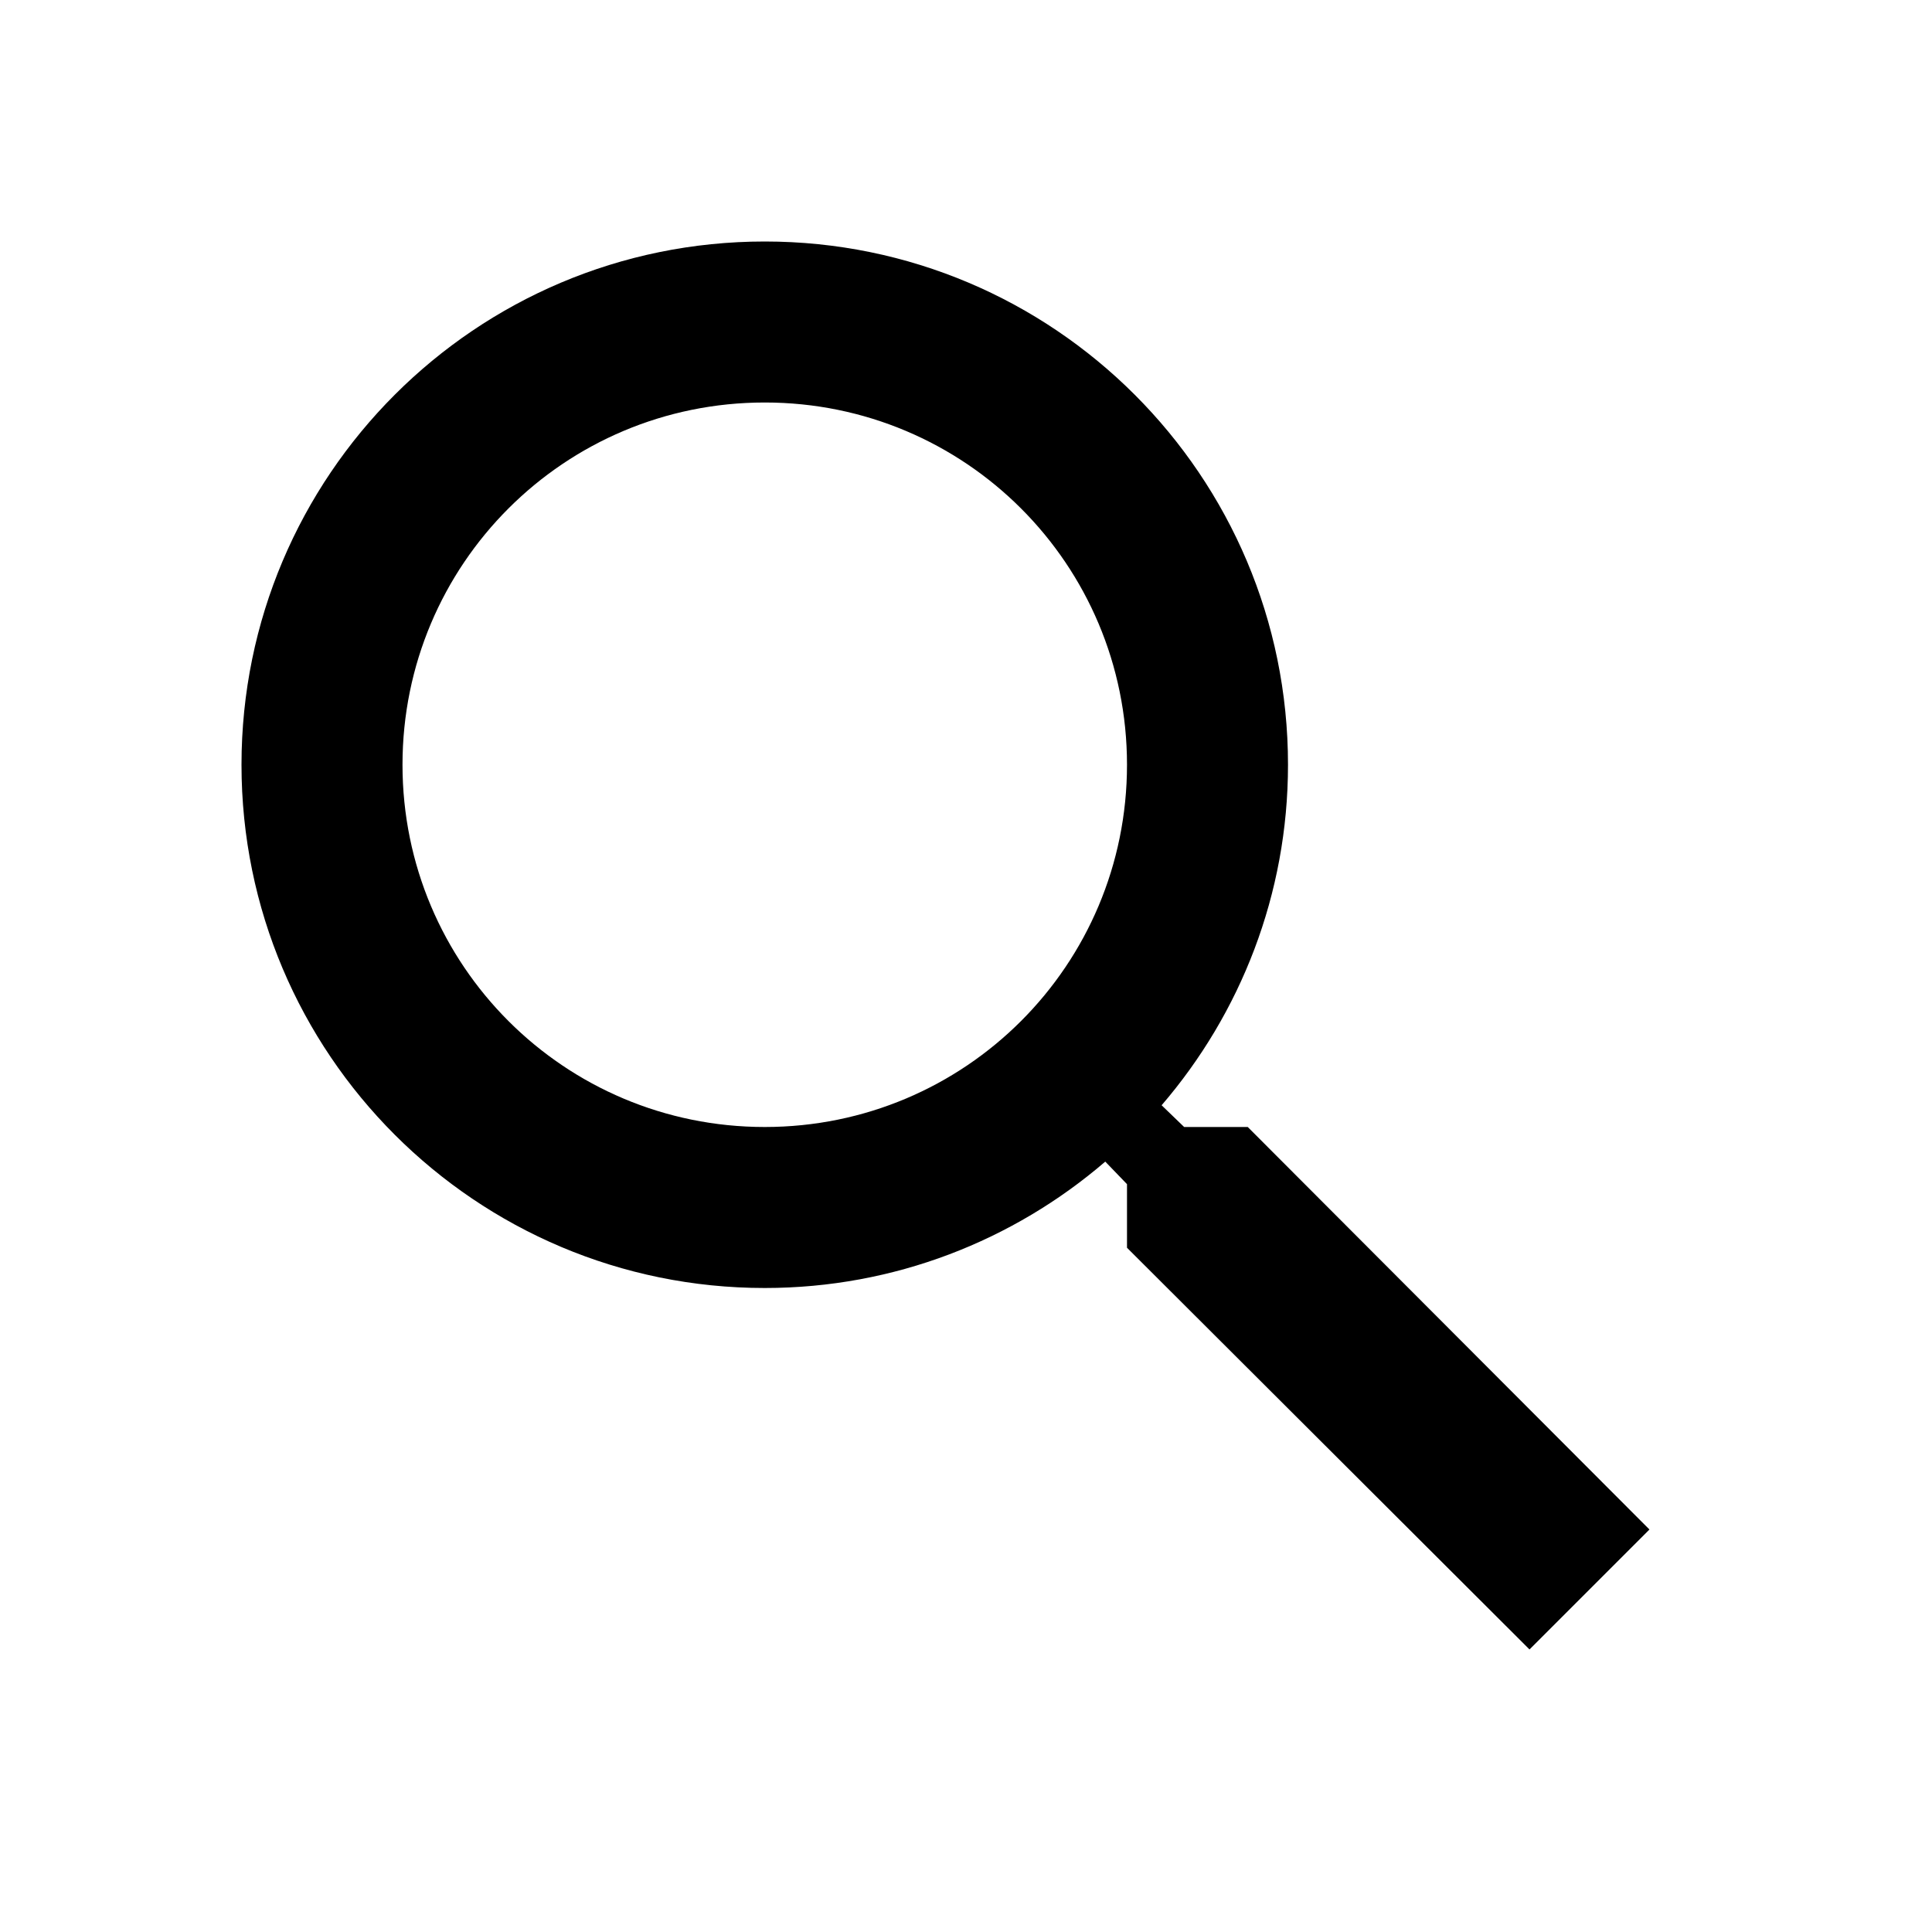
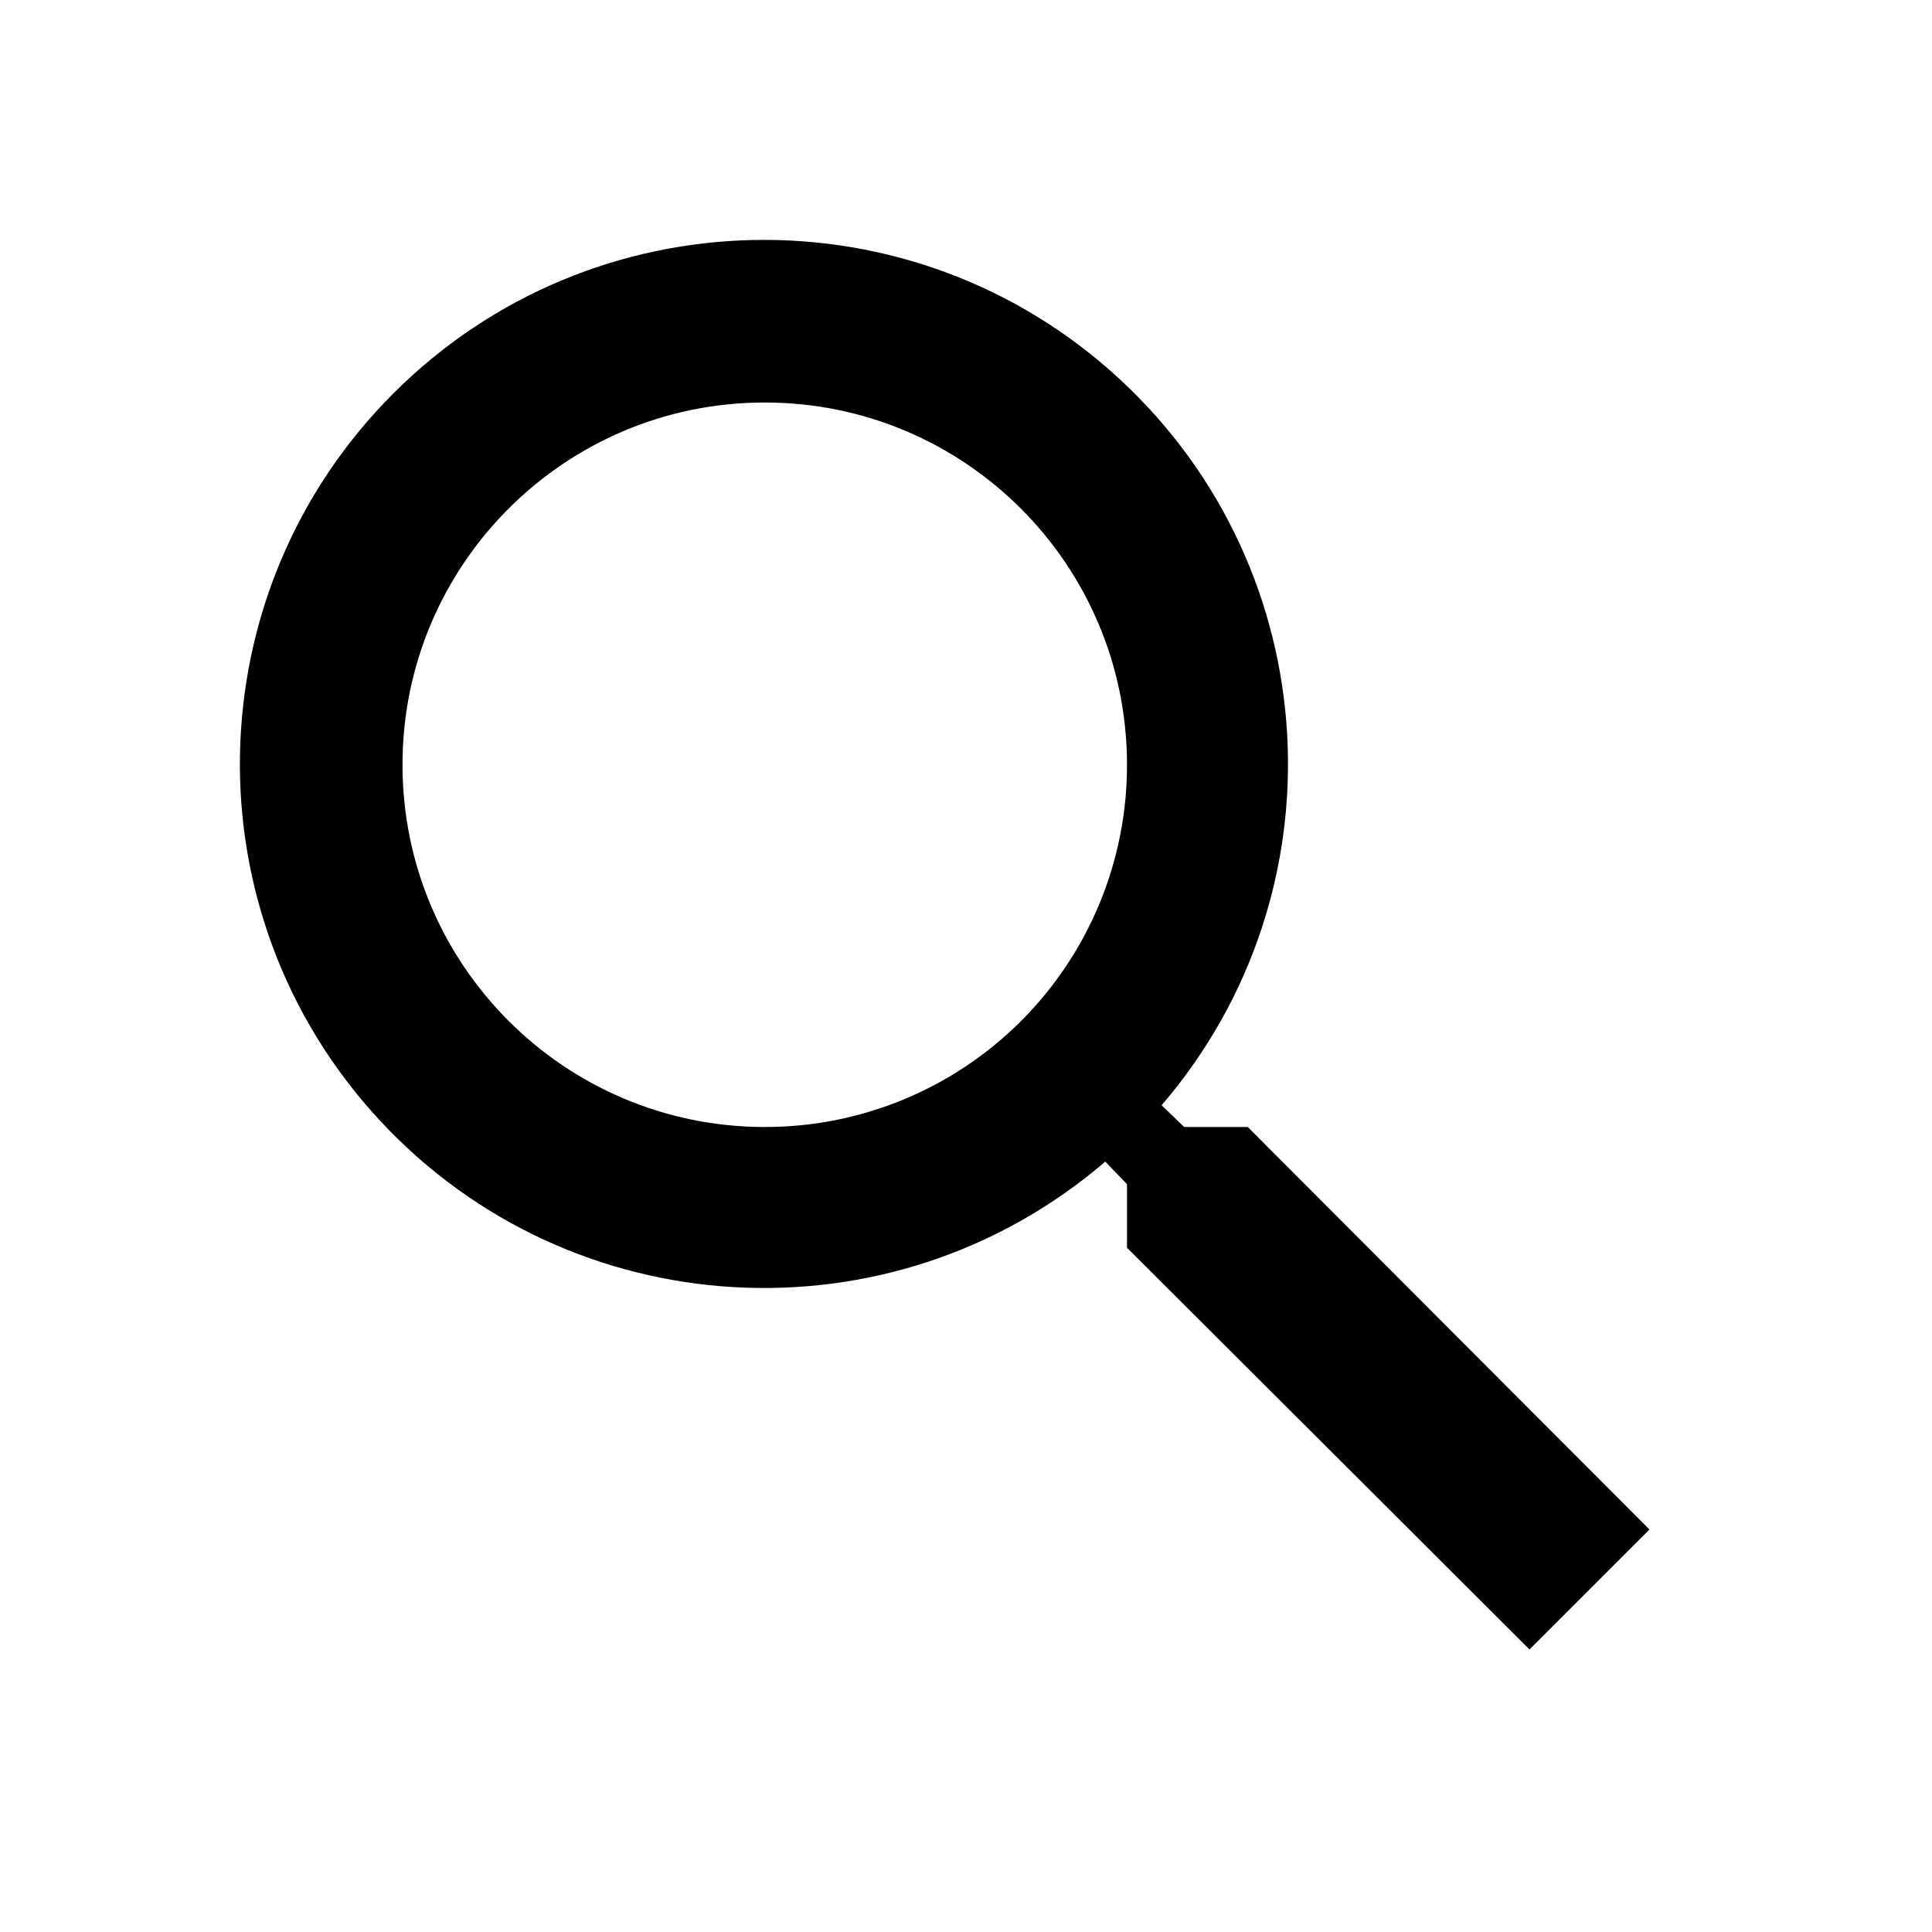
- <svg xmlns="http://www.w3.org/2000/svg" height="24" viewBox="0 0 24 24" width="24">
-   <path d="M0 0h24v24H0V0z" fill="none" />
-   <path d="M15.5 14h-.79l-.28-.27C15.41 12.59 16 11.11 16 9.5 16 5.91 13.09 3 9.5 3S3 5.91 3 9.5 5.91 16 9.5 16c1.61 0 3.09-.59 4.23-1.57l.27.28v.79l5 4.99L20.49 19l-4.99-5zm-6 0C7.01 14 5 11.99 5 9.5S7.01 5 9.5 5 14 7.01 14 9.5 11.99 14 9.5 14z" />
+ <svg xmlns="http://www.w3.org/2000/svg" id="search-24px" width="24" height="24" viewBox="0 0 24 24">
+   <path id="Path_494" data-name="Path 494" d="M0,0H24V24H0Z" fill="none" />
+   <path id="Path_495" data-name="Path 495" d="M15.5,14h-.79l-.28-.27a6.51,6.51,0,1,0-.7.7l.27.28v.79l5,4.99L20.49,19Zm-6,0A4.5,4.5,0,1,1,14,9.5,4.494,4.494,0,0,1,9.5,14Z" />
</svg>
